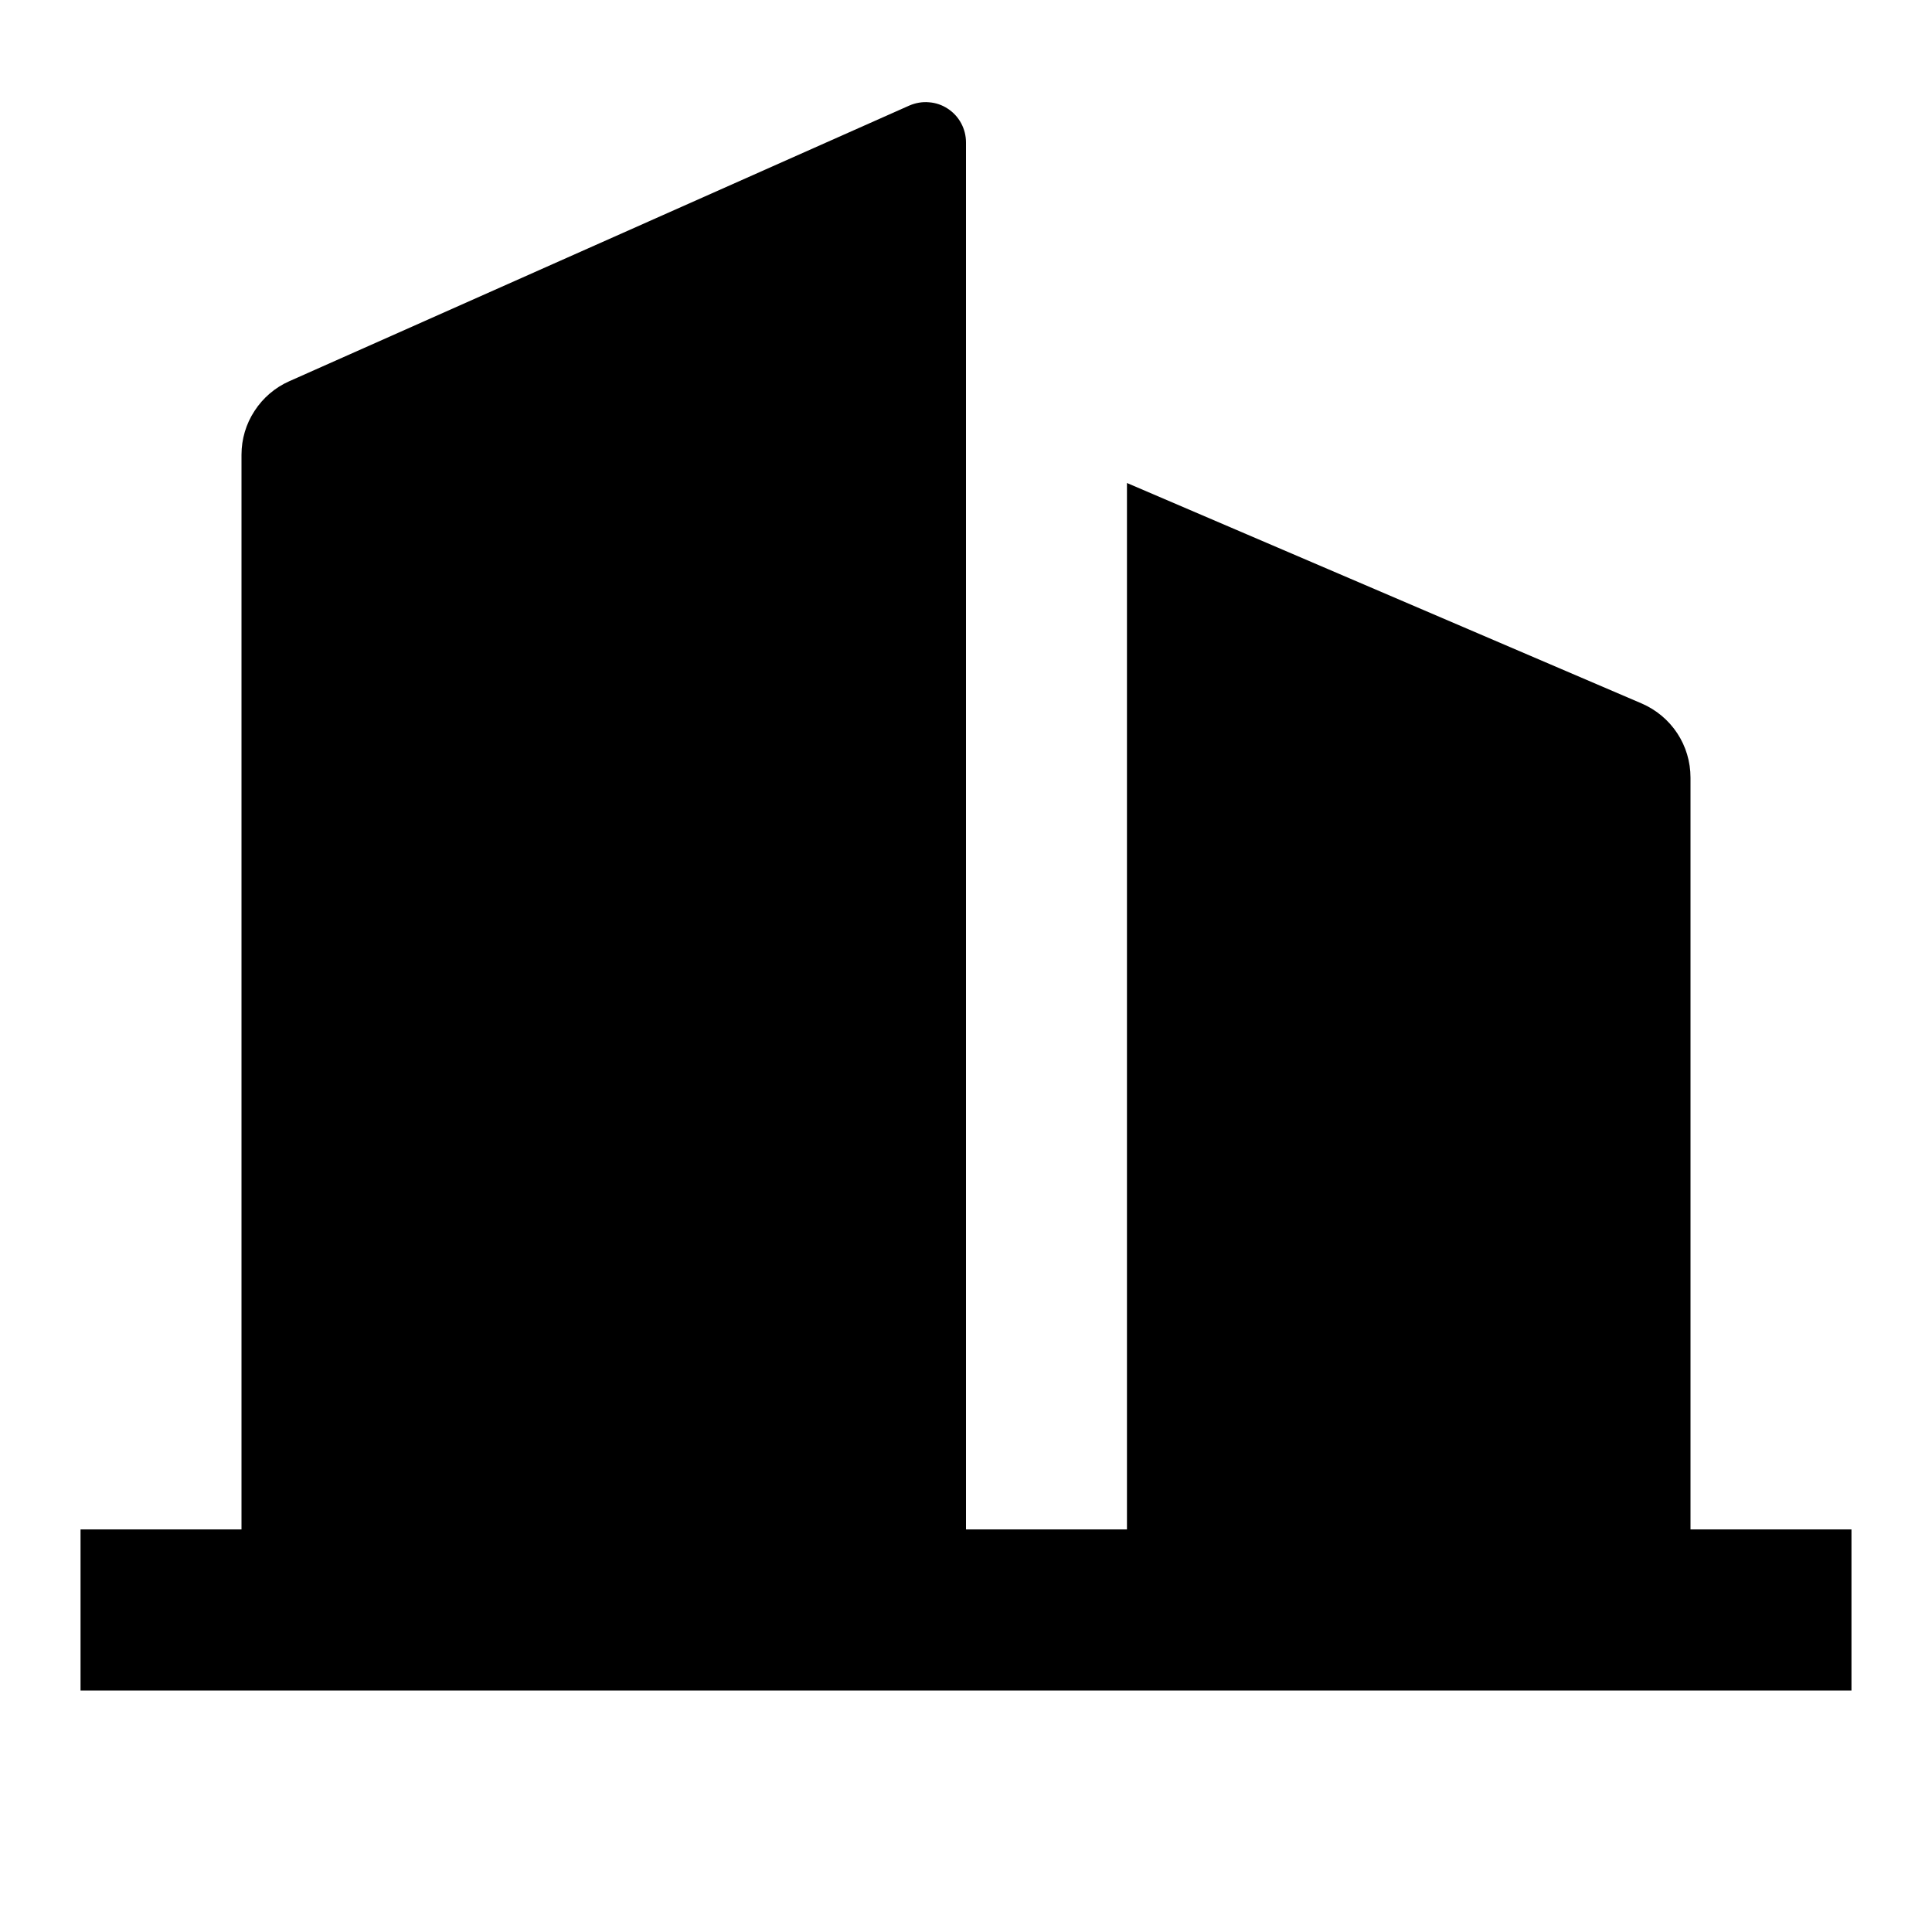
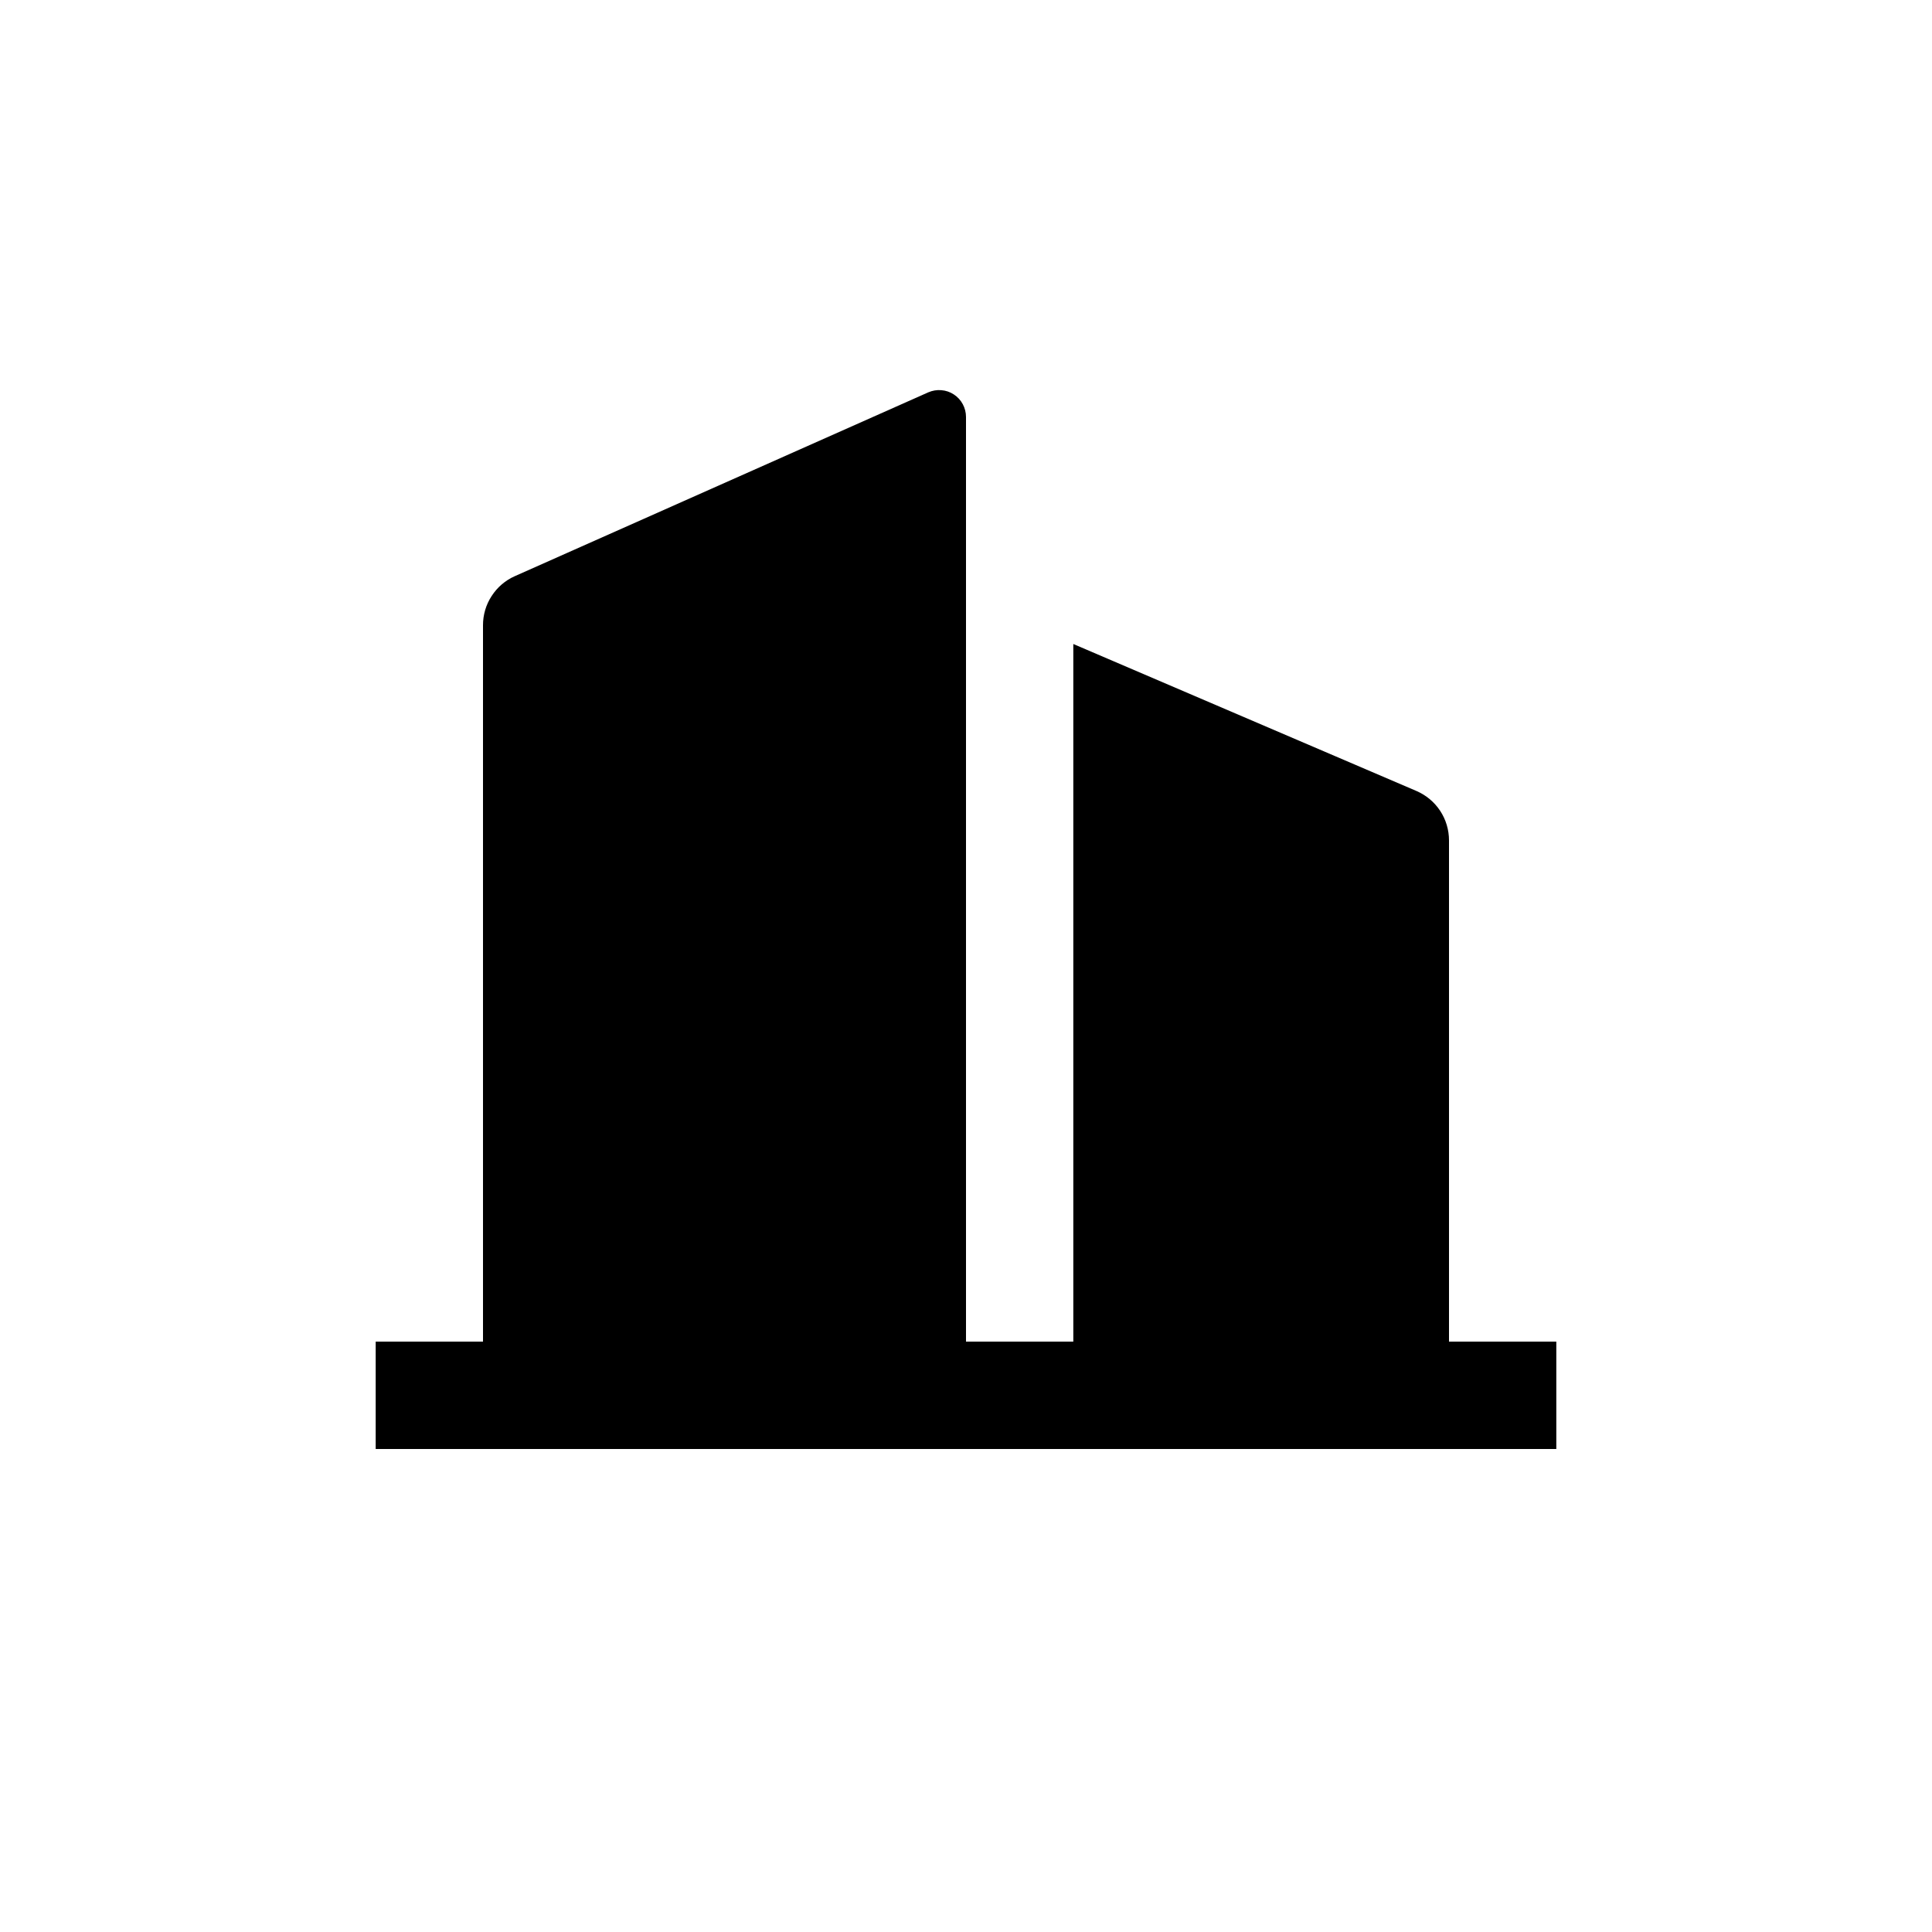
- <svg xmlns="http://www.w3.org/2000/svg" width="16" height="16" viewBox="0 0 16 16" fill="none">
+ <svg xmlns="http://www.w3.org/2000/svg" width="16" height="16" viewBox="-4 -4 24 24" fill="none">
  <path fill="currentColor" d="M8 12.666H9.333V4L13.596 5.826C13.716 5.878 13.818 5.963 13.89 6.072C13.962 6.181 14 6.309 14 6.44V12.666H15.333V14H0.667V12.666H2V3.766C2 3.637 2.037 3.511 2.108 3.403C2.178 3.295 2.278 3.209 2.396 3.157L7.531 0.874C7.582 0.852 7.638 0.842 7.693 0.847C7.749 0.851 7.802 0.869 7.849 0.9C7.895 0.93 7.934 0.972 7.96 1.021C7.986 1.069 8 1.124 8 1.18V12.666Z" />
</svg>
